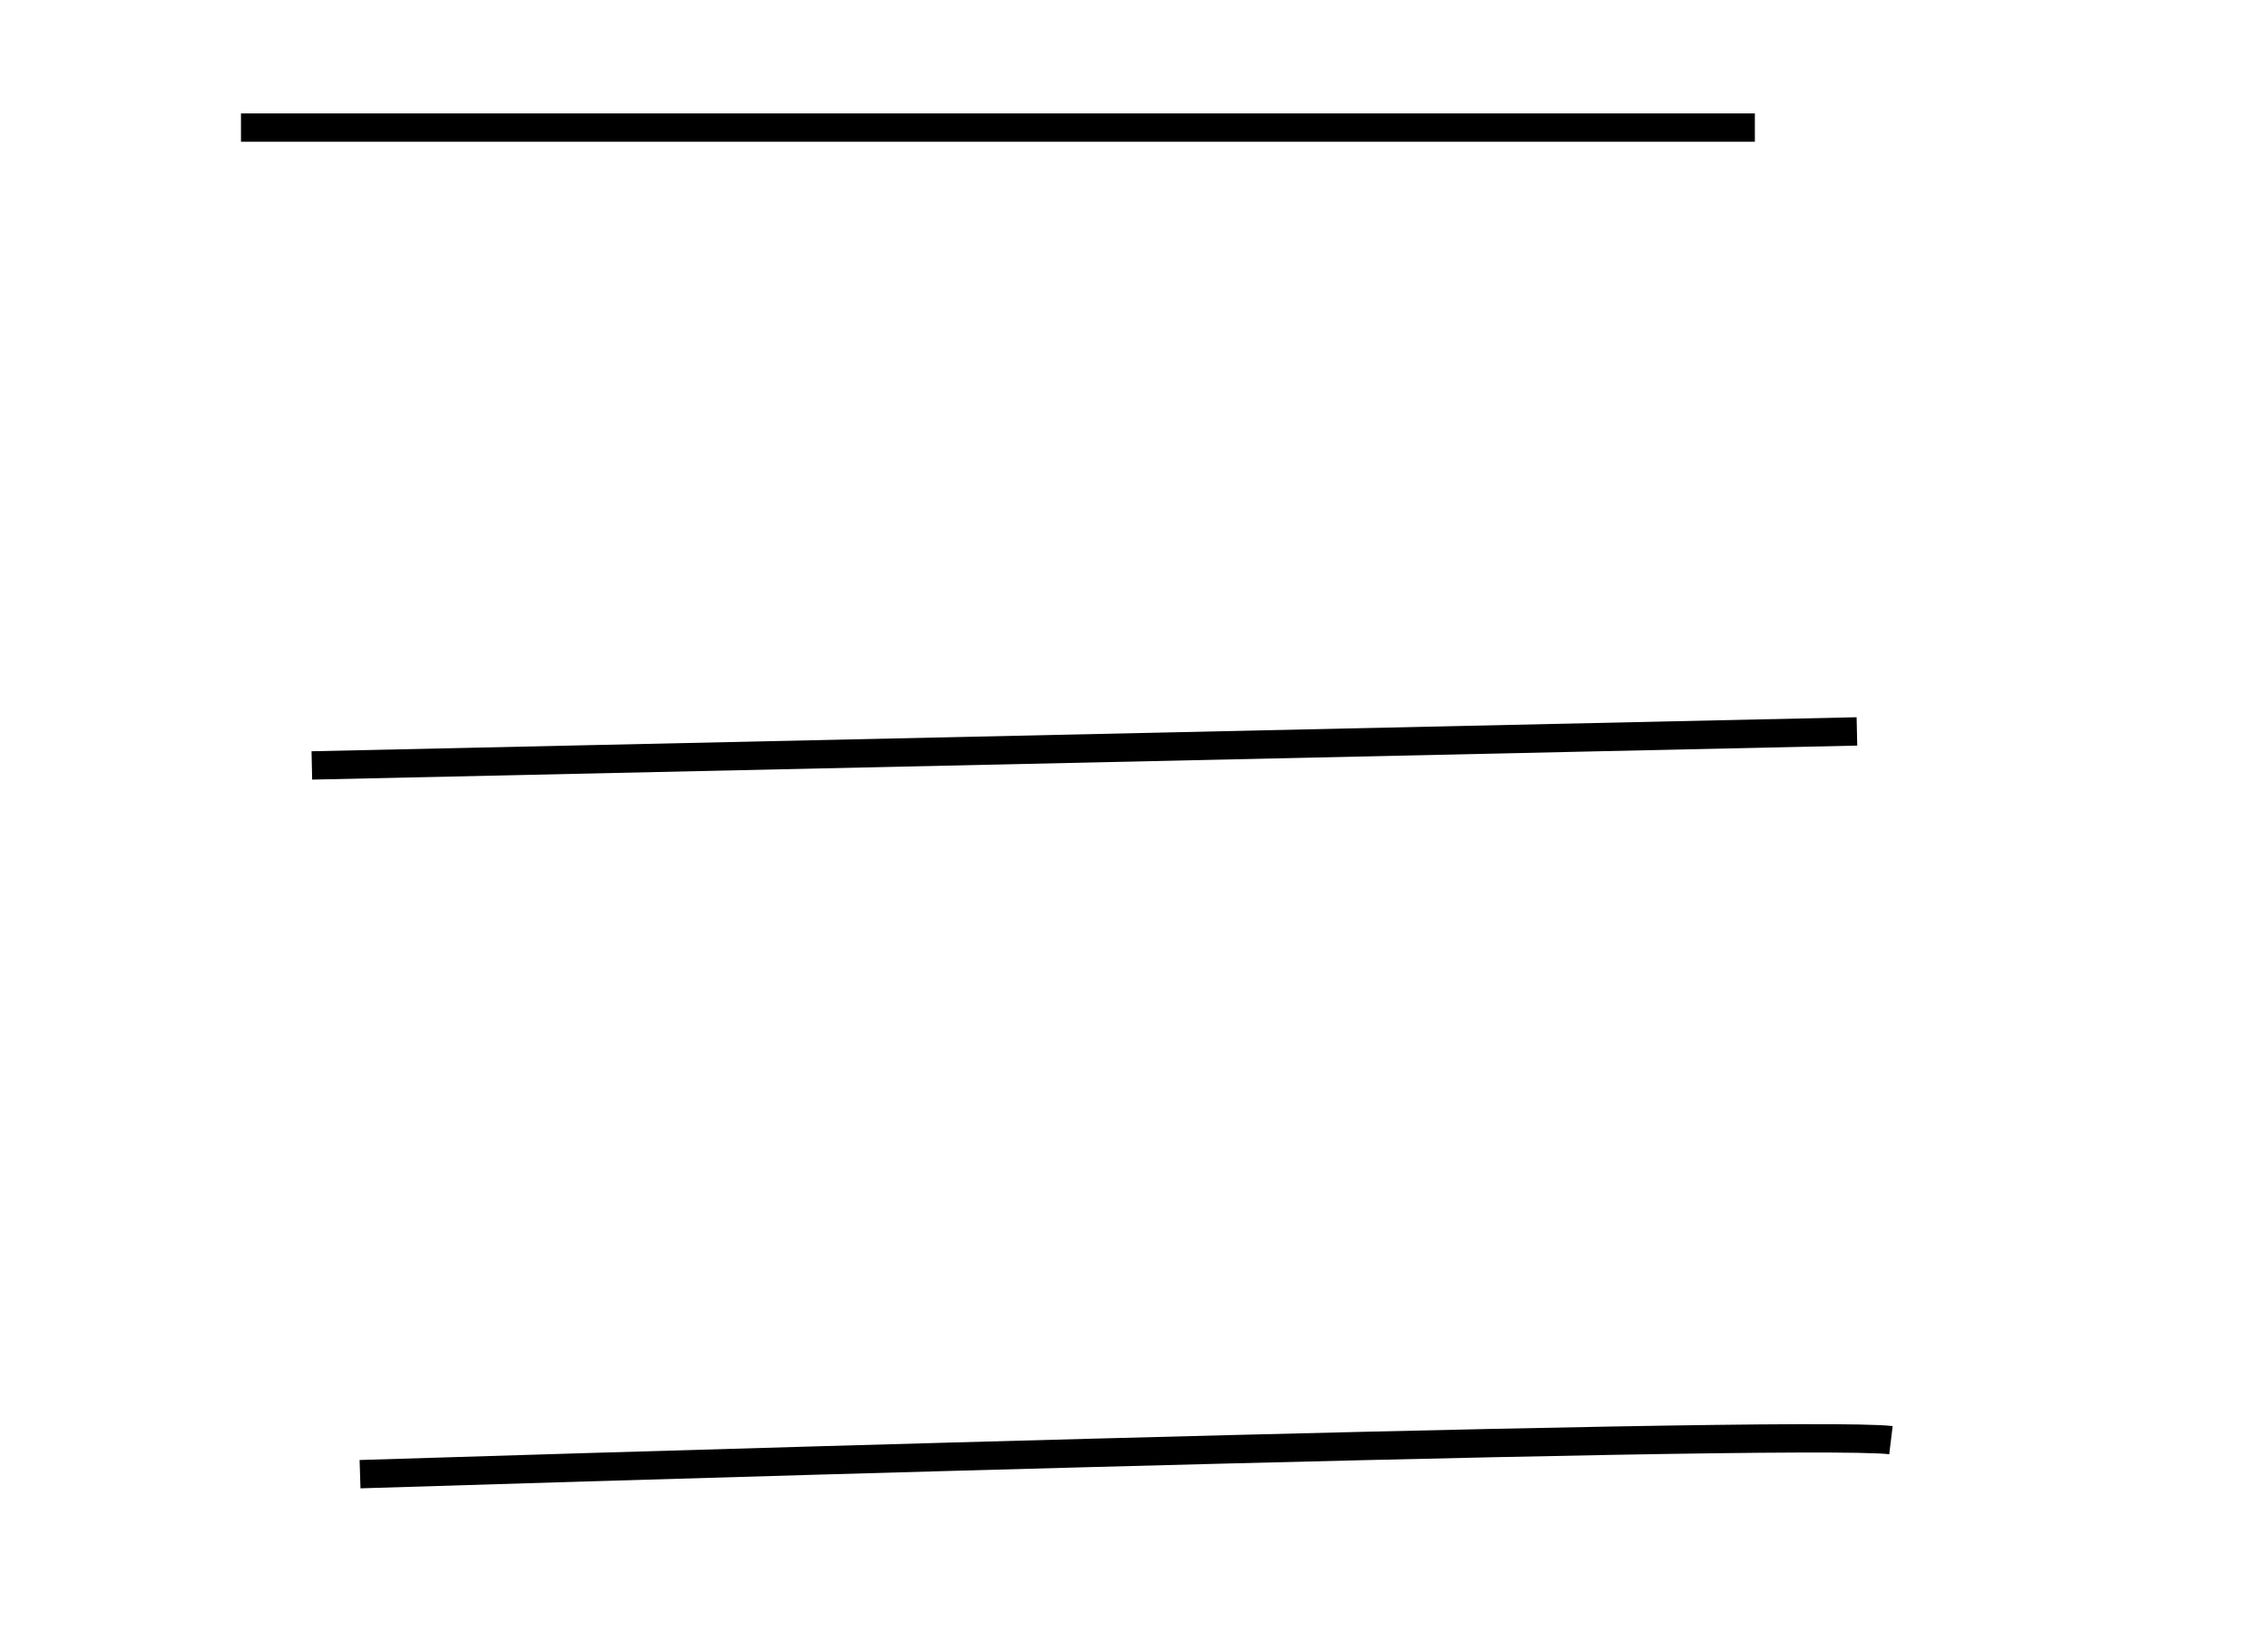
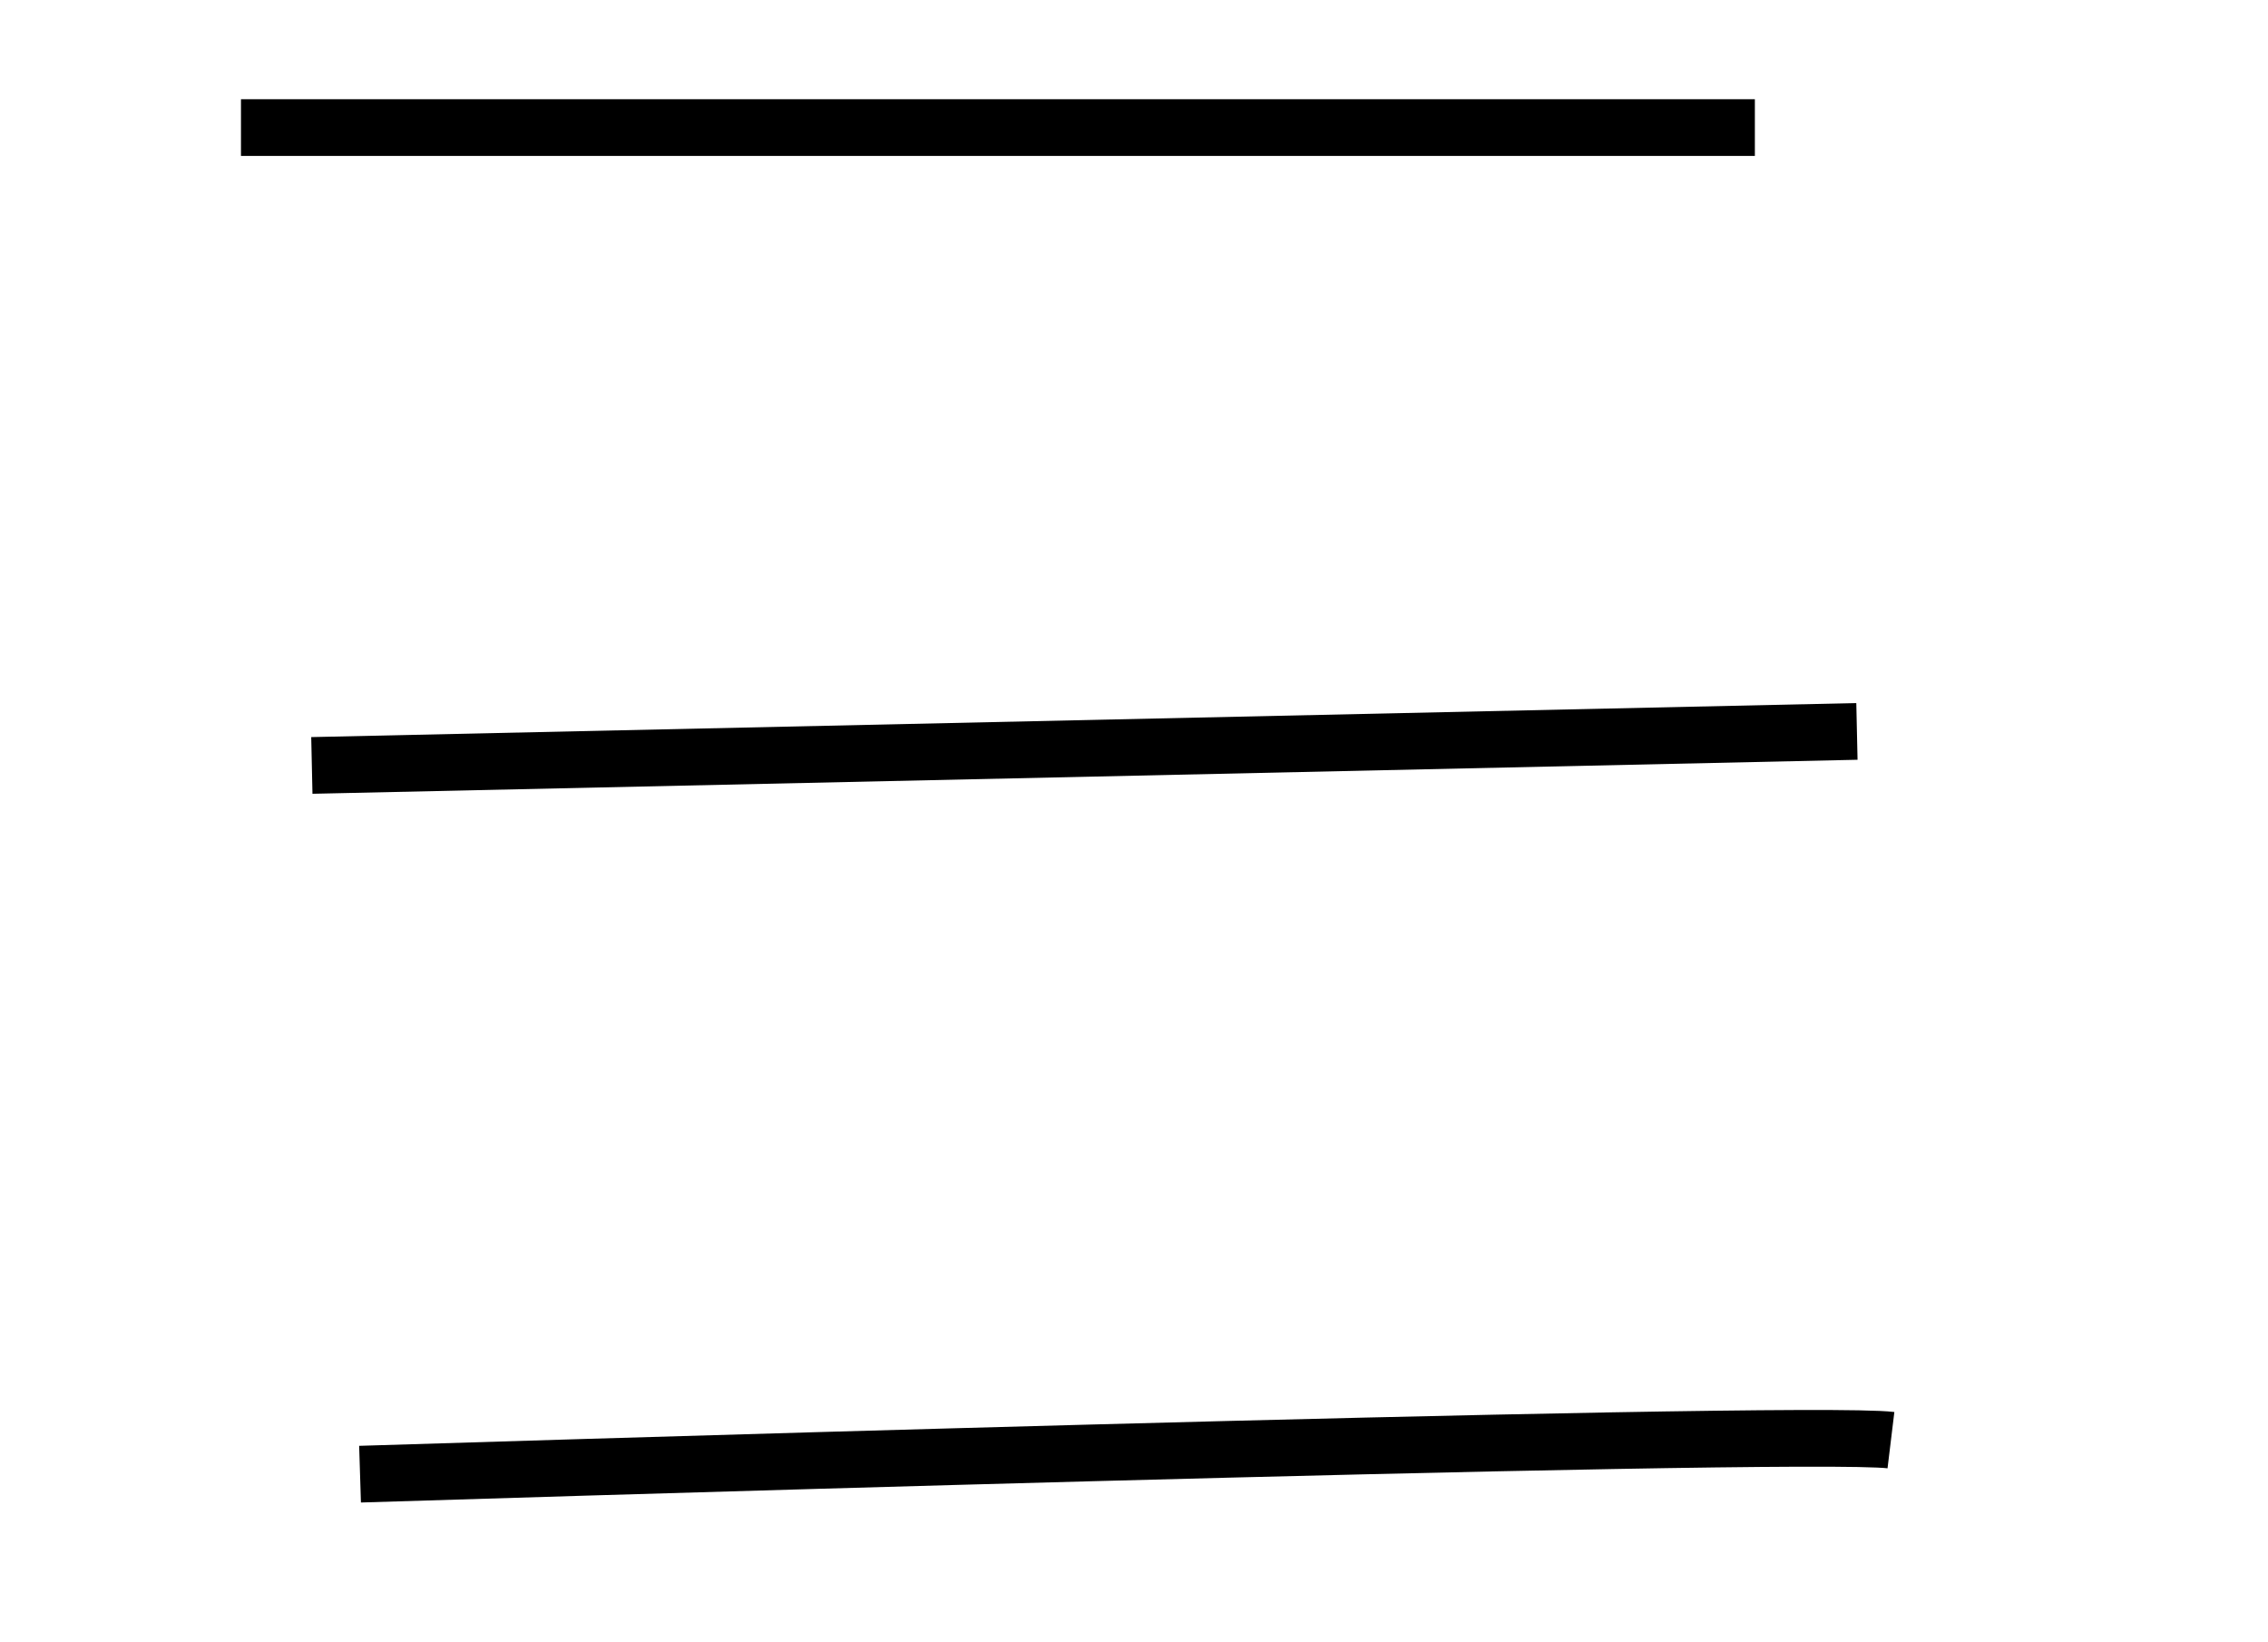
<svg xmlns="http://www.w3.org/2000/svg" version="1.1" id="Layer_1" x="0px" y="0px" viewBox="0 0 80 57.9" style="enable-background:new 0 0 80 57.9;" xml:space="preserve">
  <style type="text/css">
- 	.st0{fill:none;stroke:#000000;stroke-miterlimit:10;}
+ 	.st0{fill:none;stroke:#000000;stroke-width:2;stroke-miterlimit:10;}
</style>
  <line class="st0" x1="8.5" y1="4.5" x2="61.9" y2="4.5" />
  <line class="st0" x1="11" y1="27" x2="65.5" y2="25.8" />
  <path class="st0" d="M66.7,50.8c-3.3-0.4-54,1.2-54,1.2" />
</svg>
